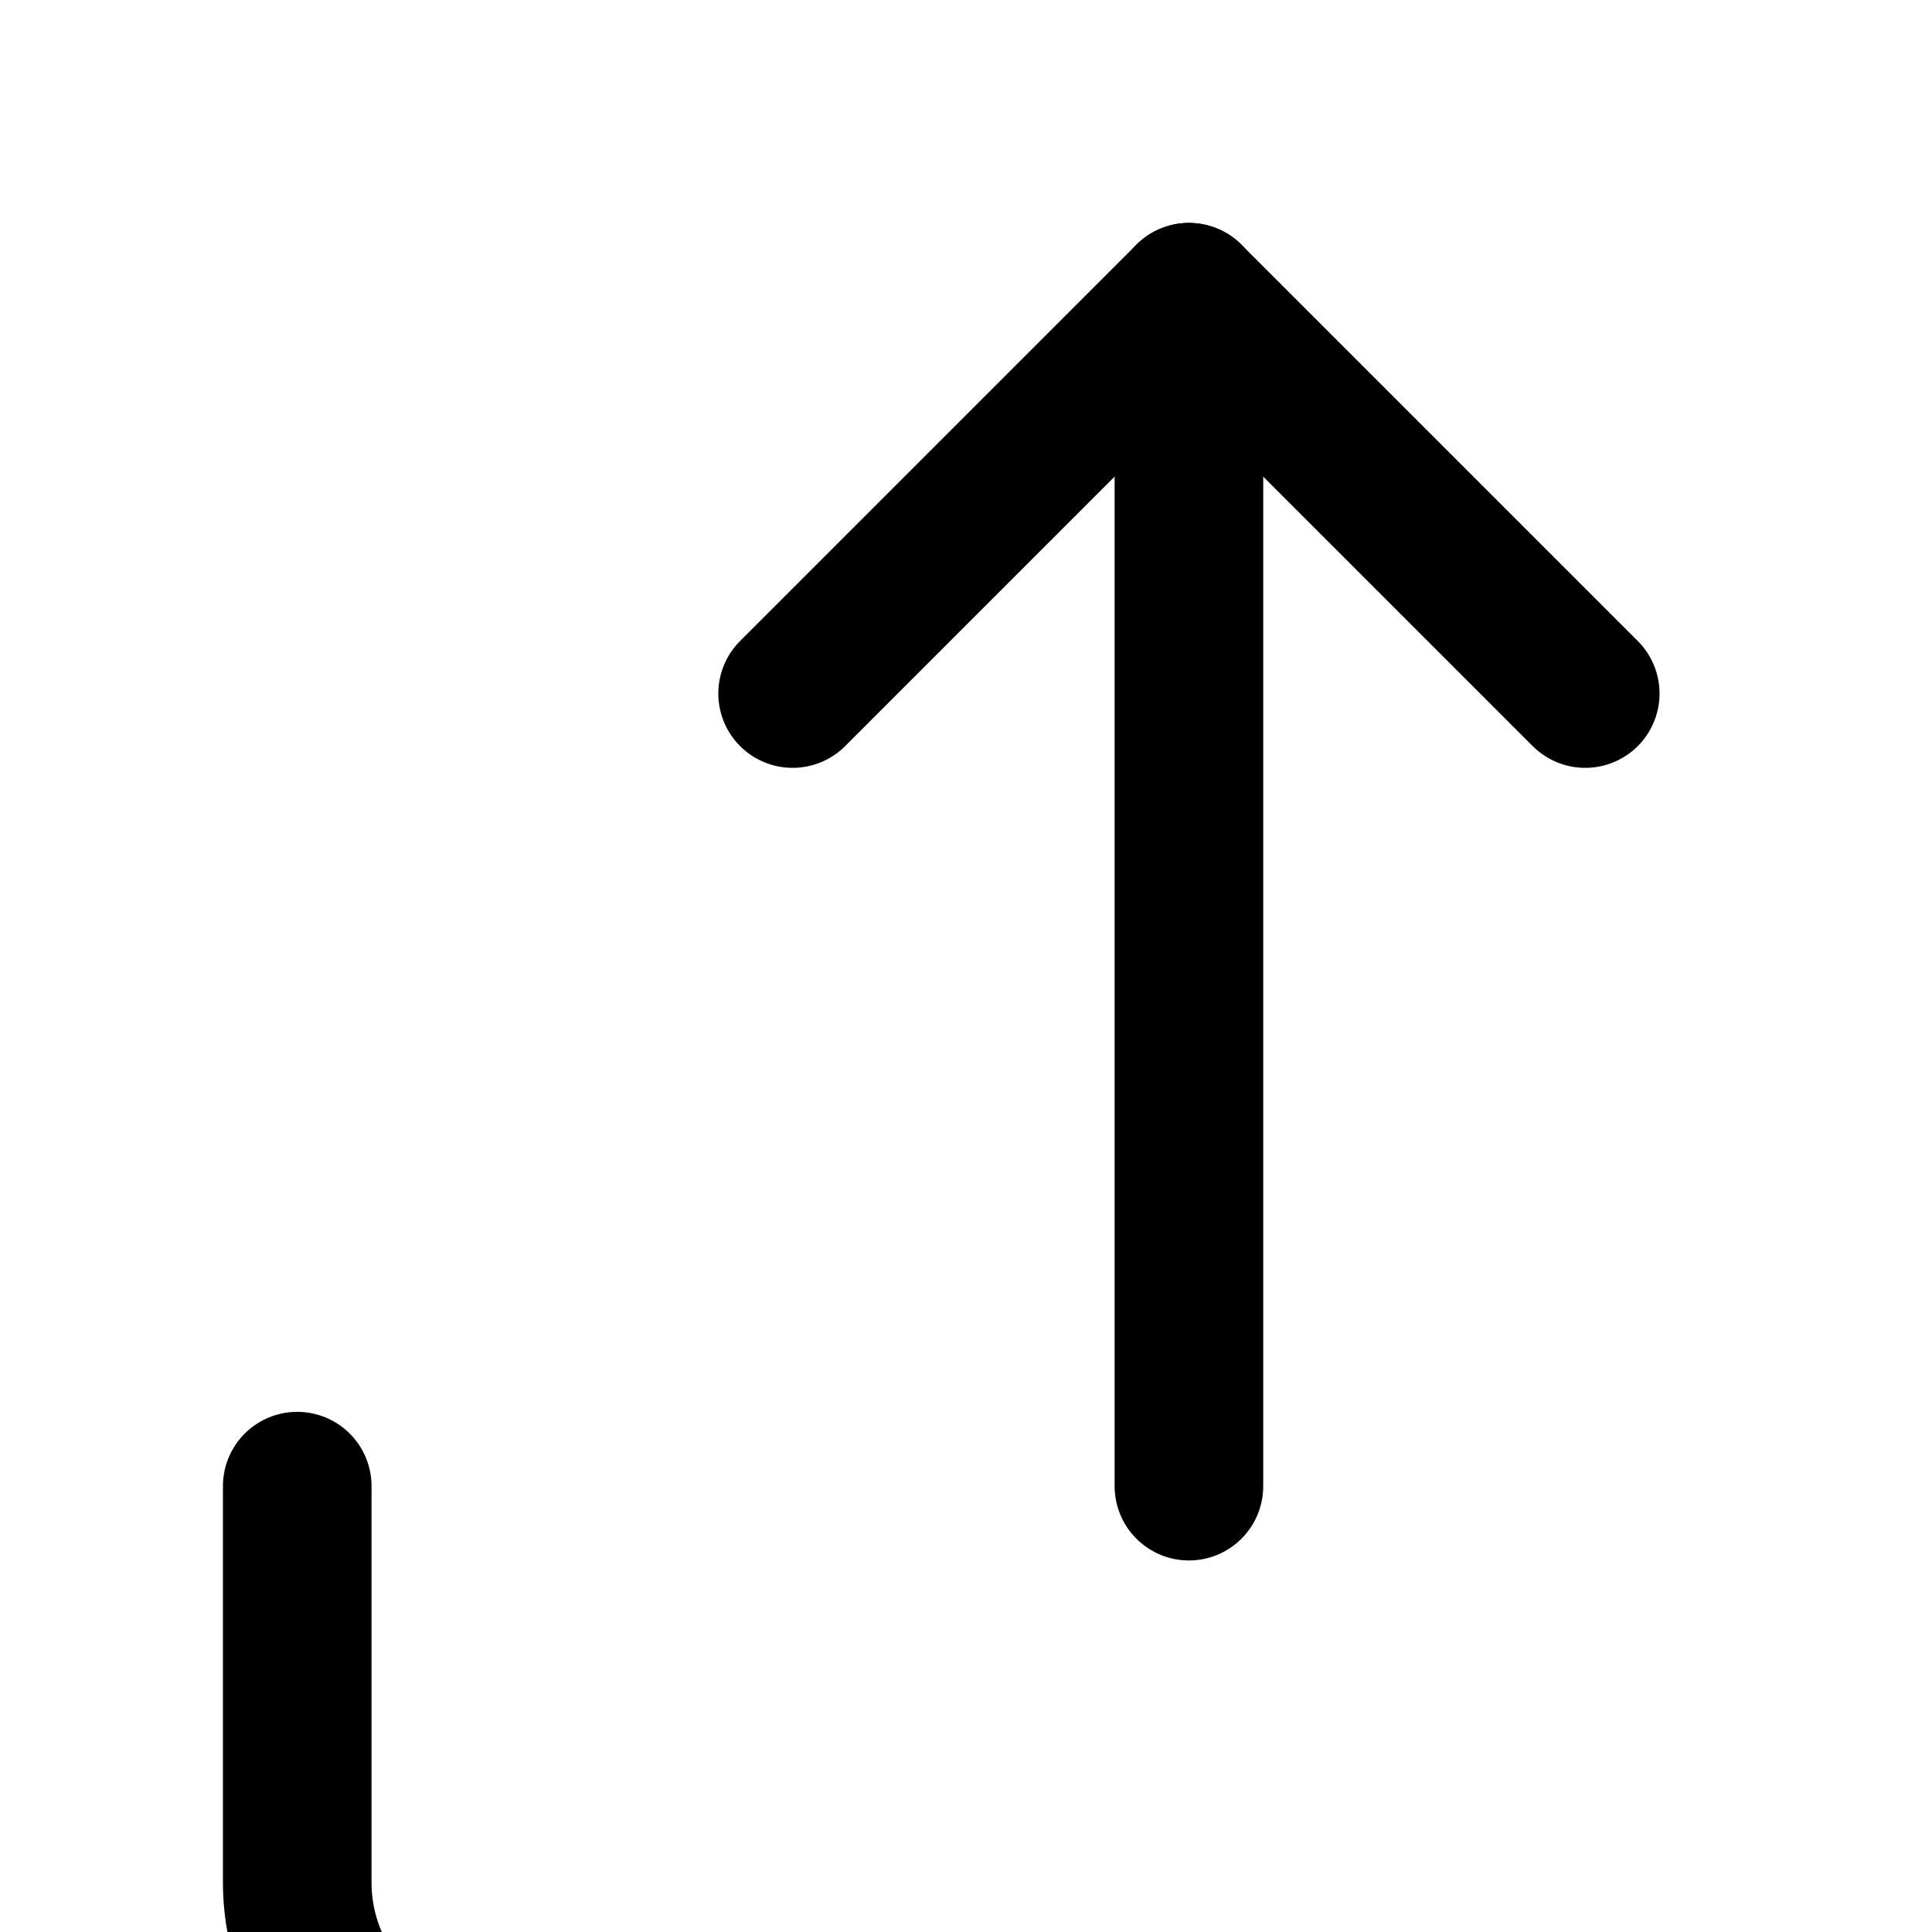
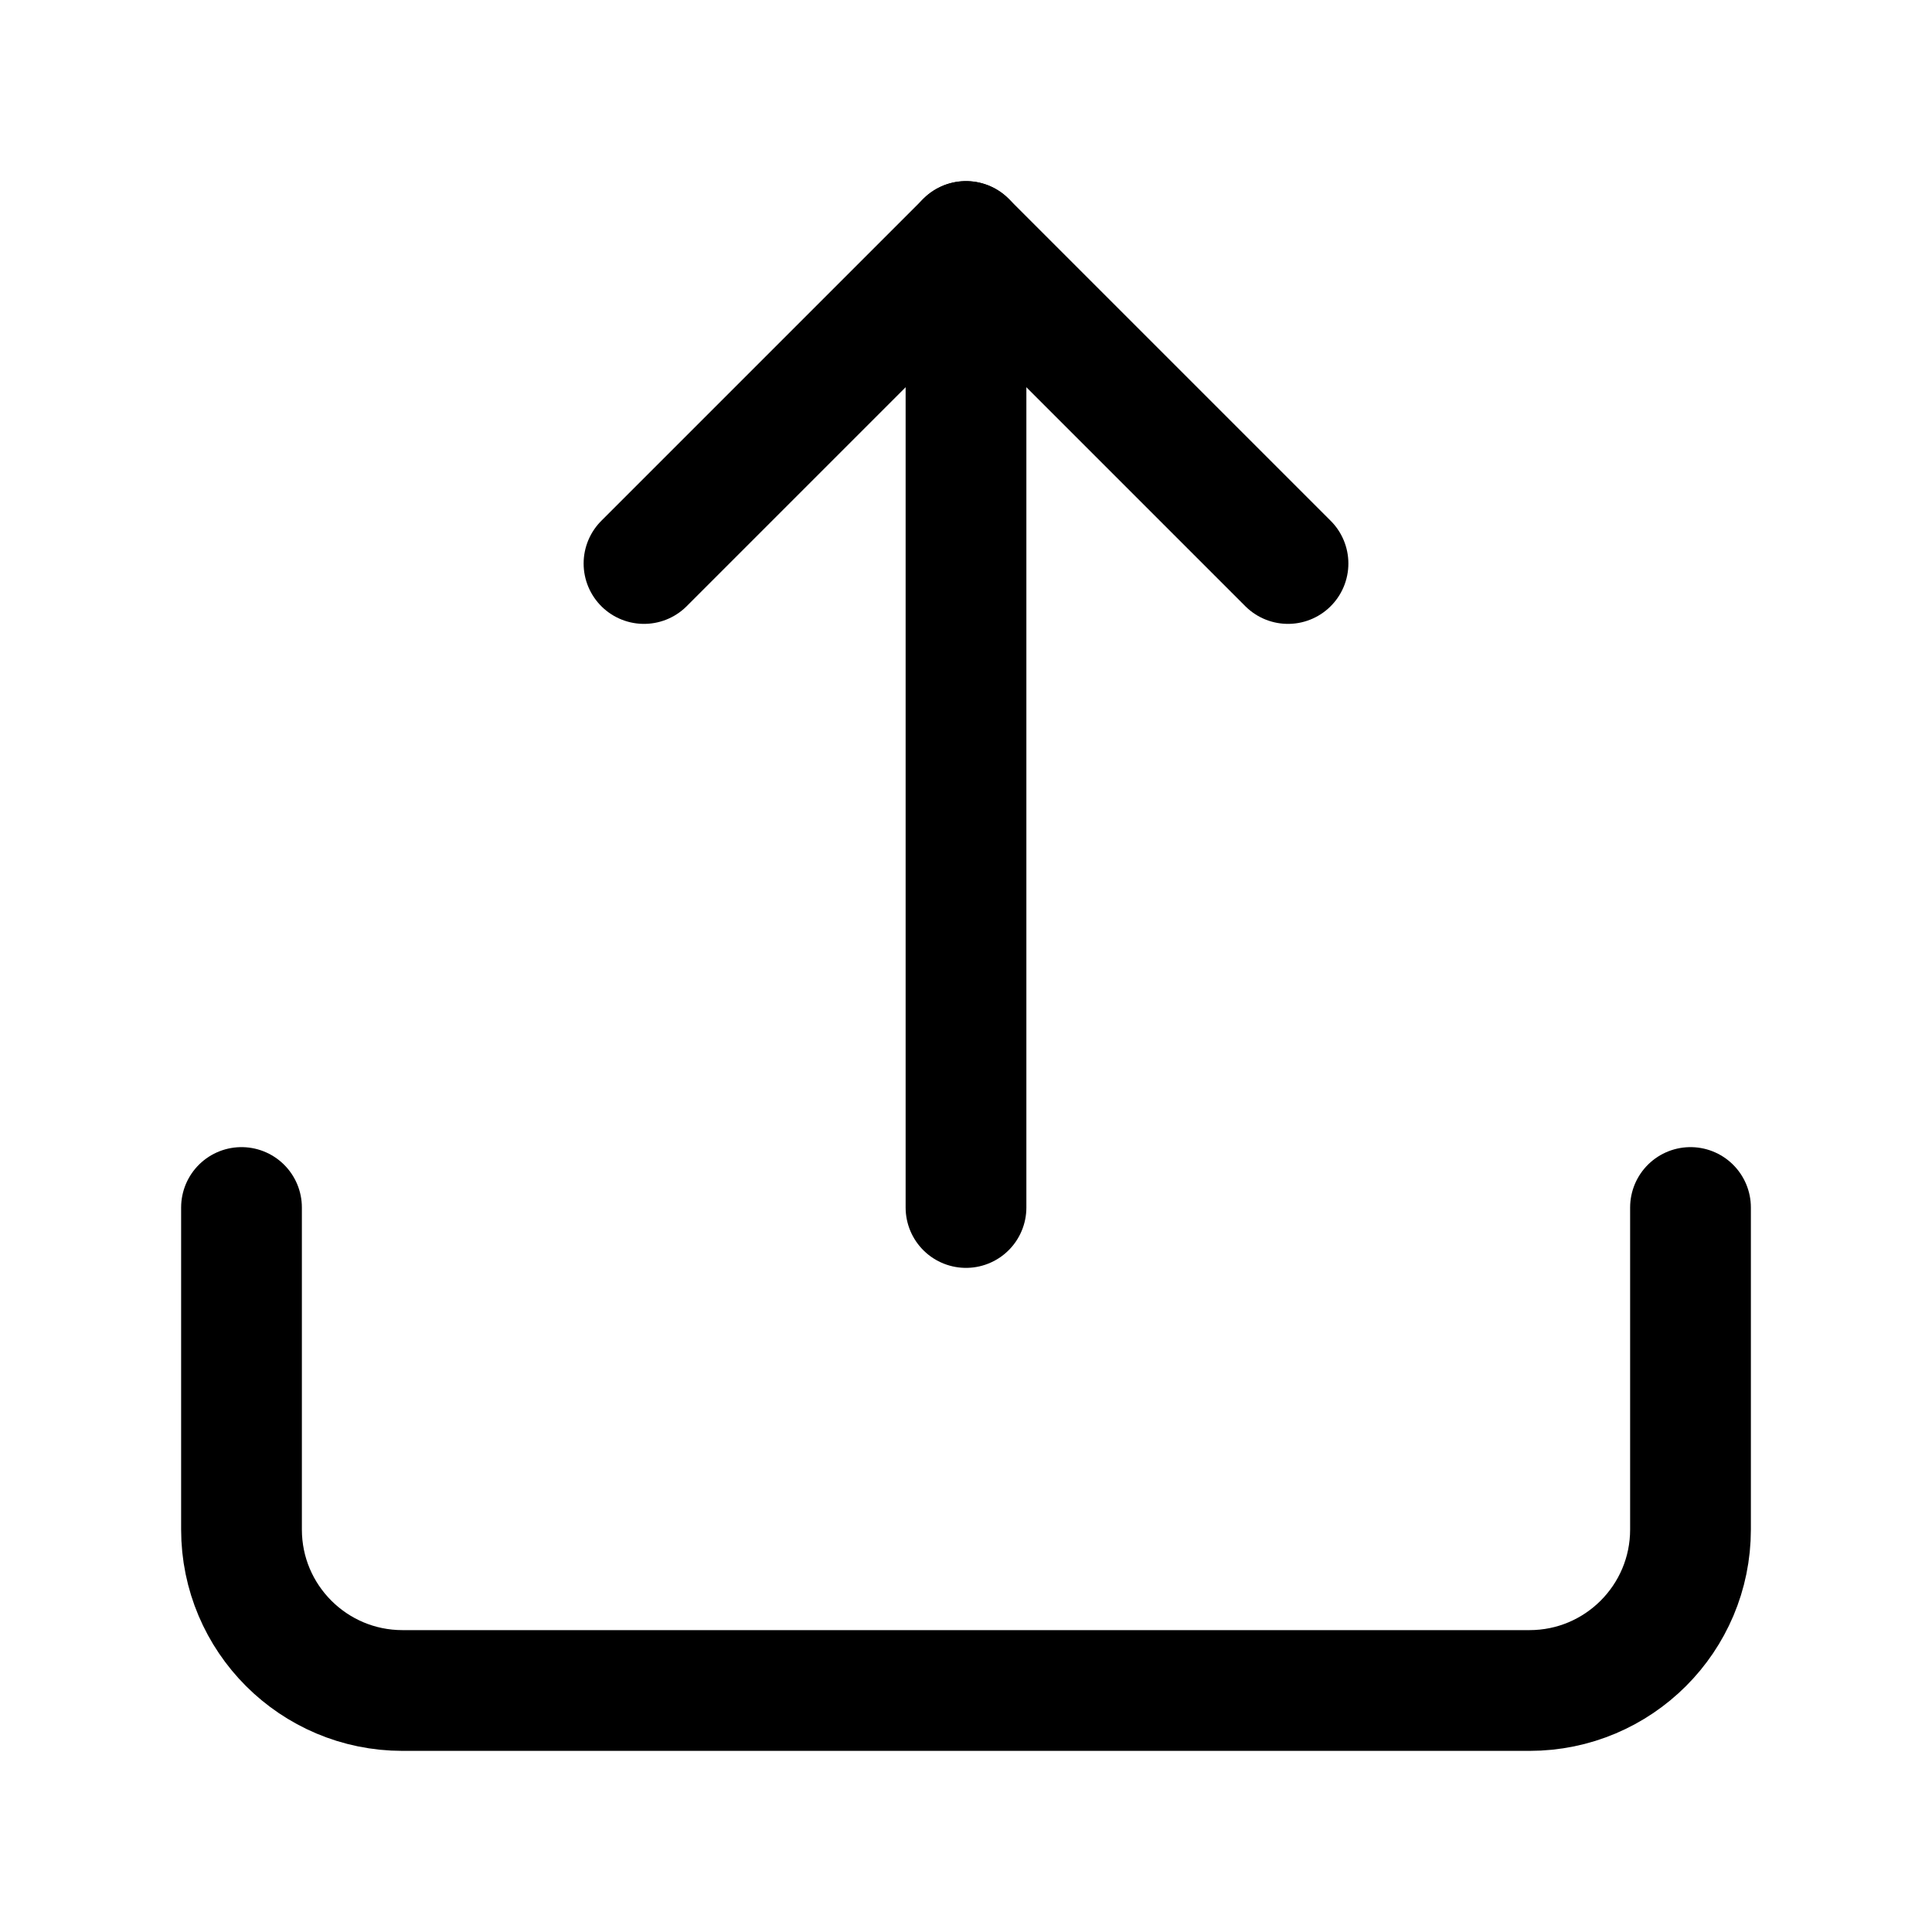
- <svg xmlns="http://www.w3.org/2000/svg" fill="none" stroke="currentColor" stroke-width="1.5" stroke-linecap="round" stroke-linejoin="round">
+ <svg xmlns="http://www.w3.org/2000/svg" viewBox="0 0 24 24" fill="none" stroke="currentColor" stroke-width="1.5" stroke-linecap="round" stroke-linejoin="round">
  <path d="M21 15v4a2 2 0 0 1-2 2H5a2 2 0 0 1-2-2v-4" />
  <path d="M12 3v12" />
  <path d="M8 7l4-4 4 4" />
</svg>
